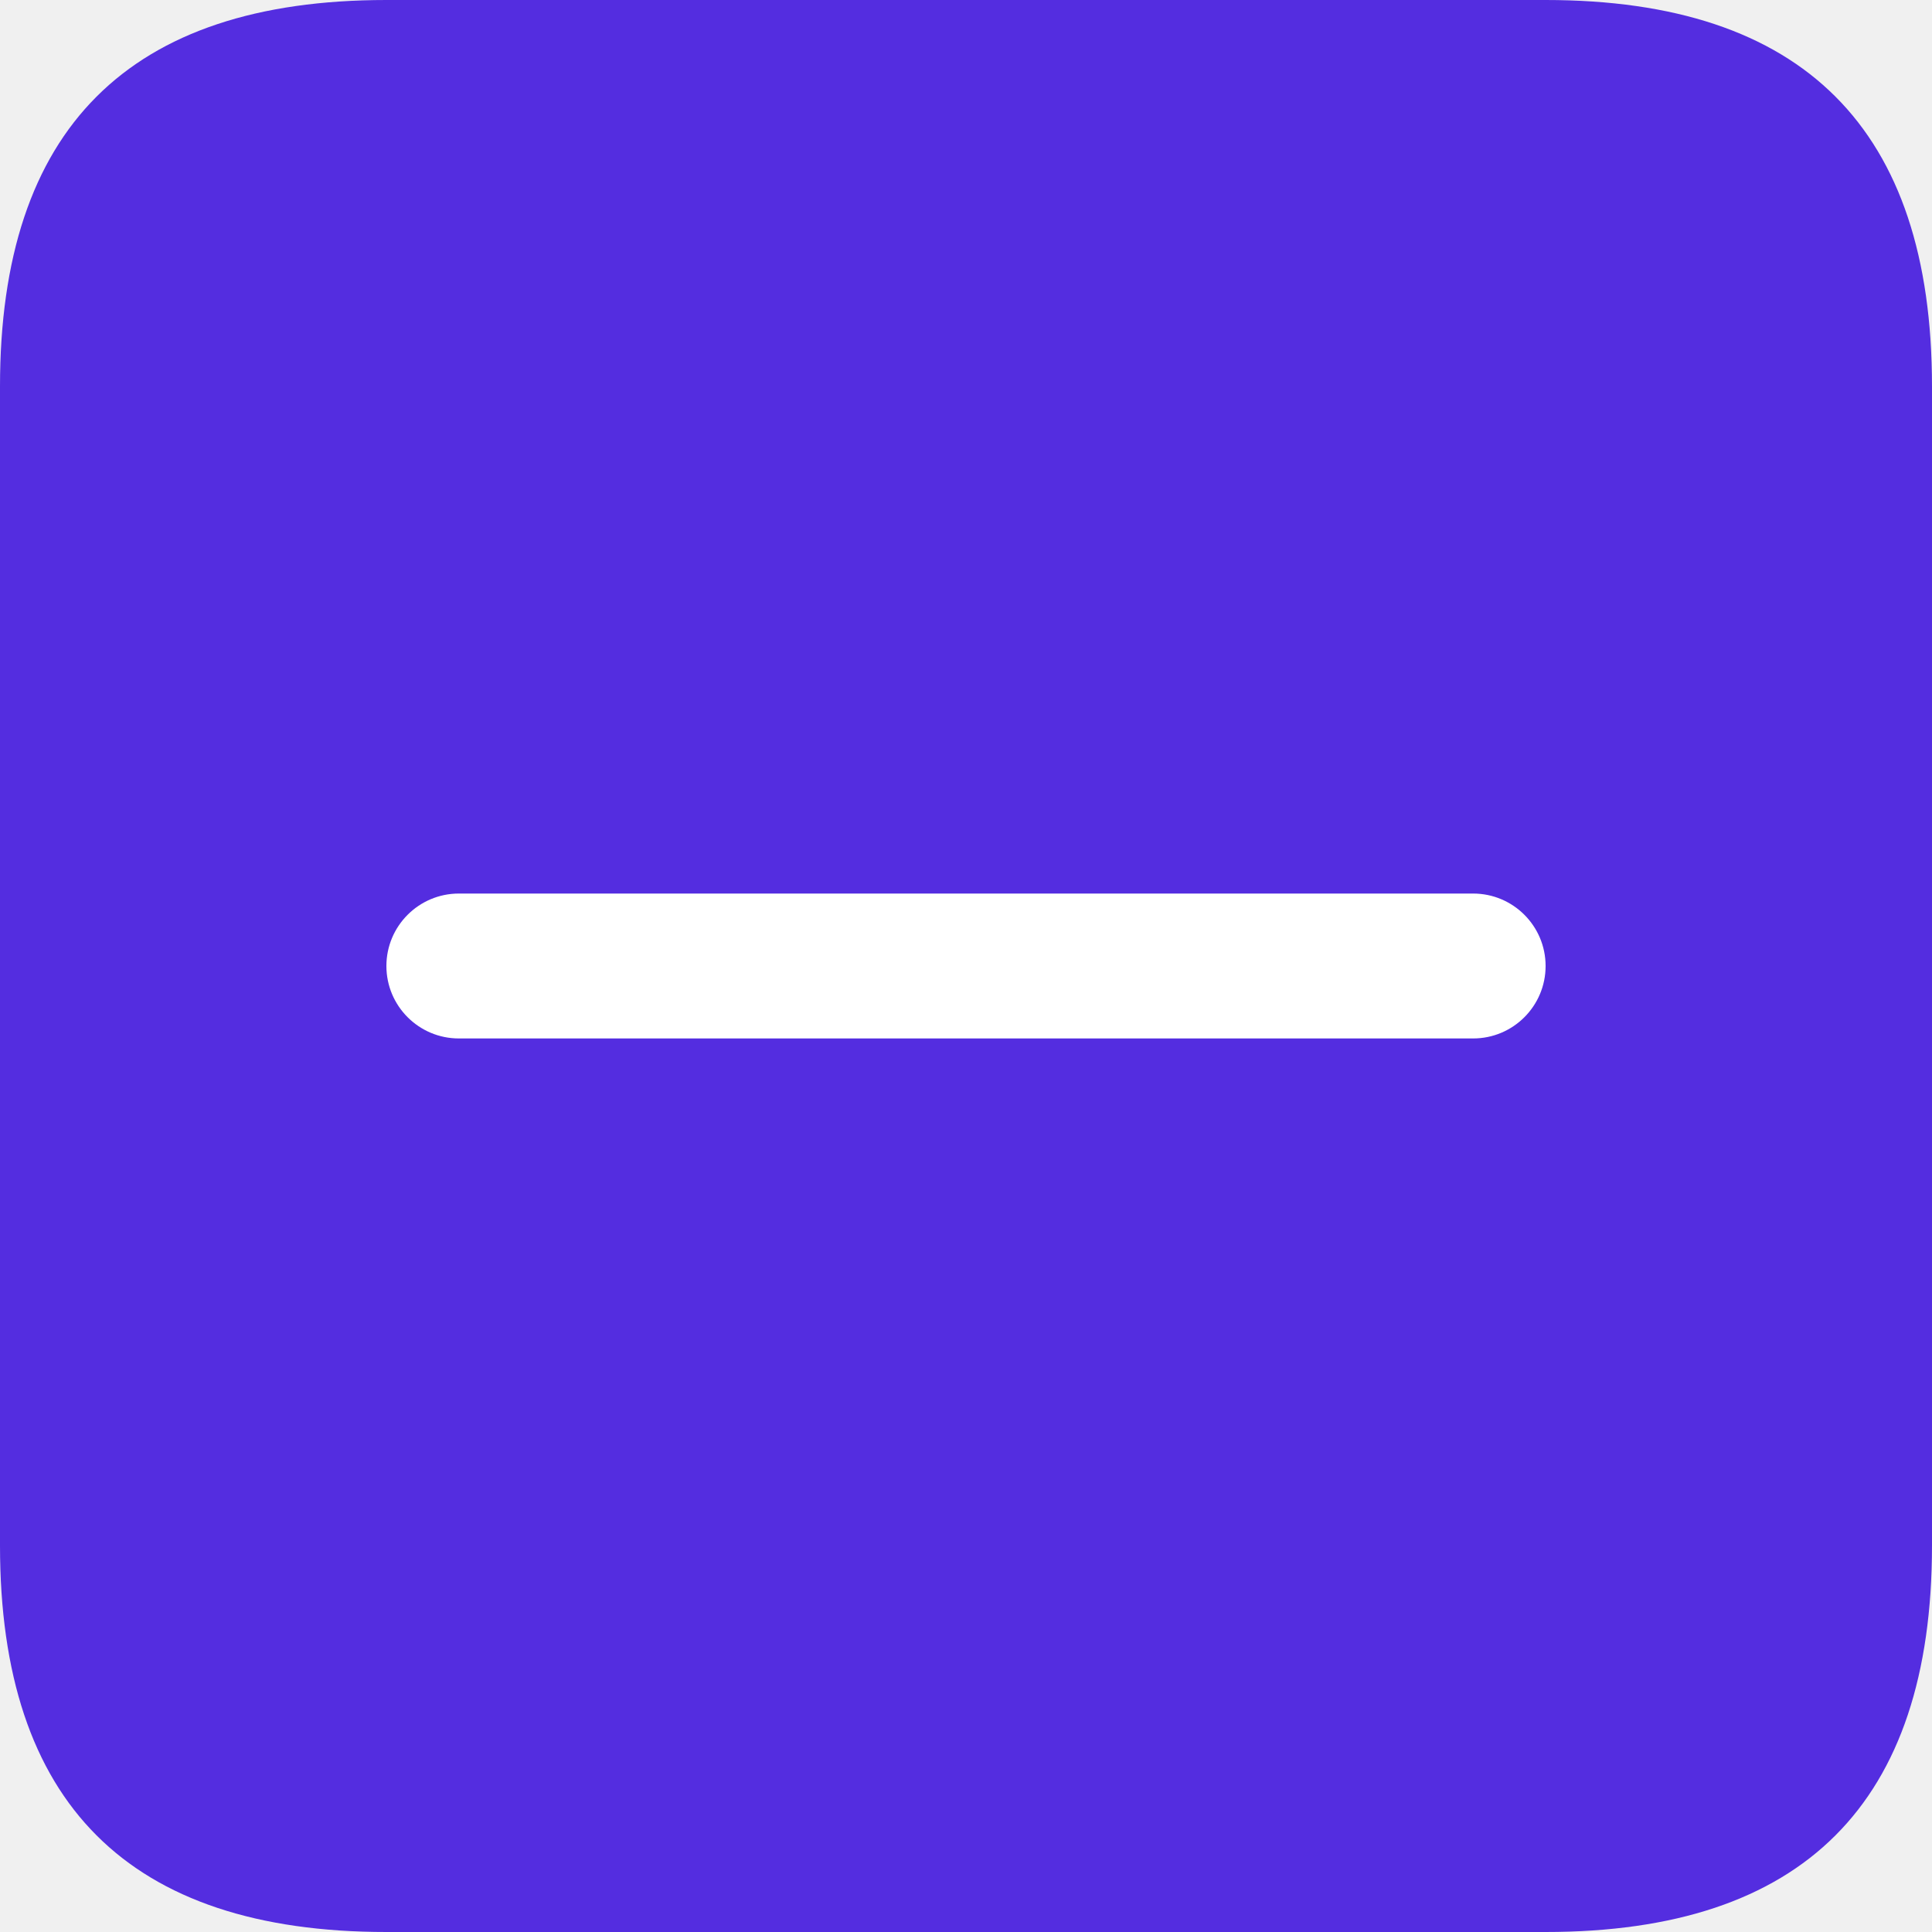
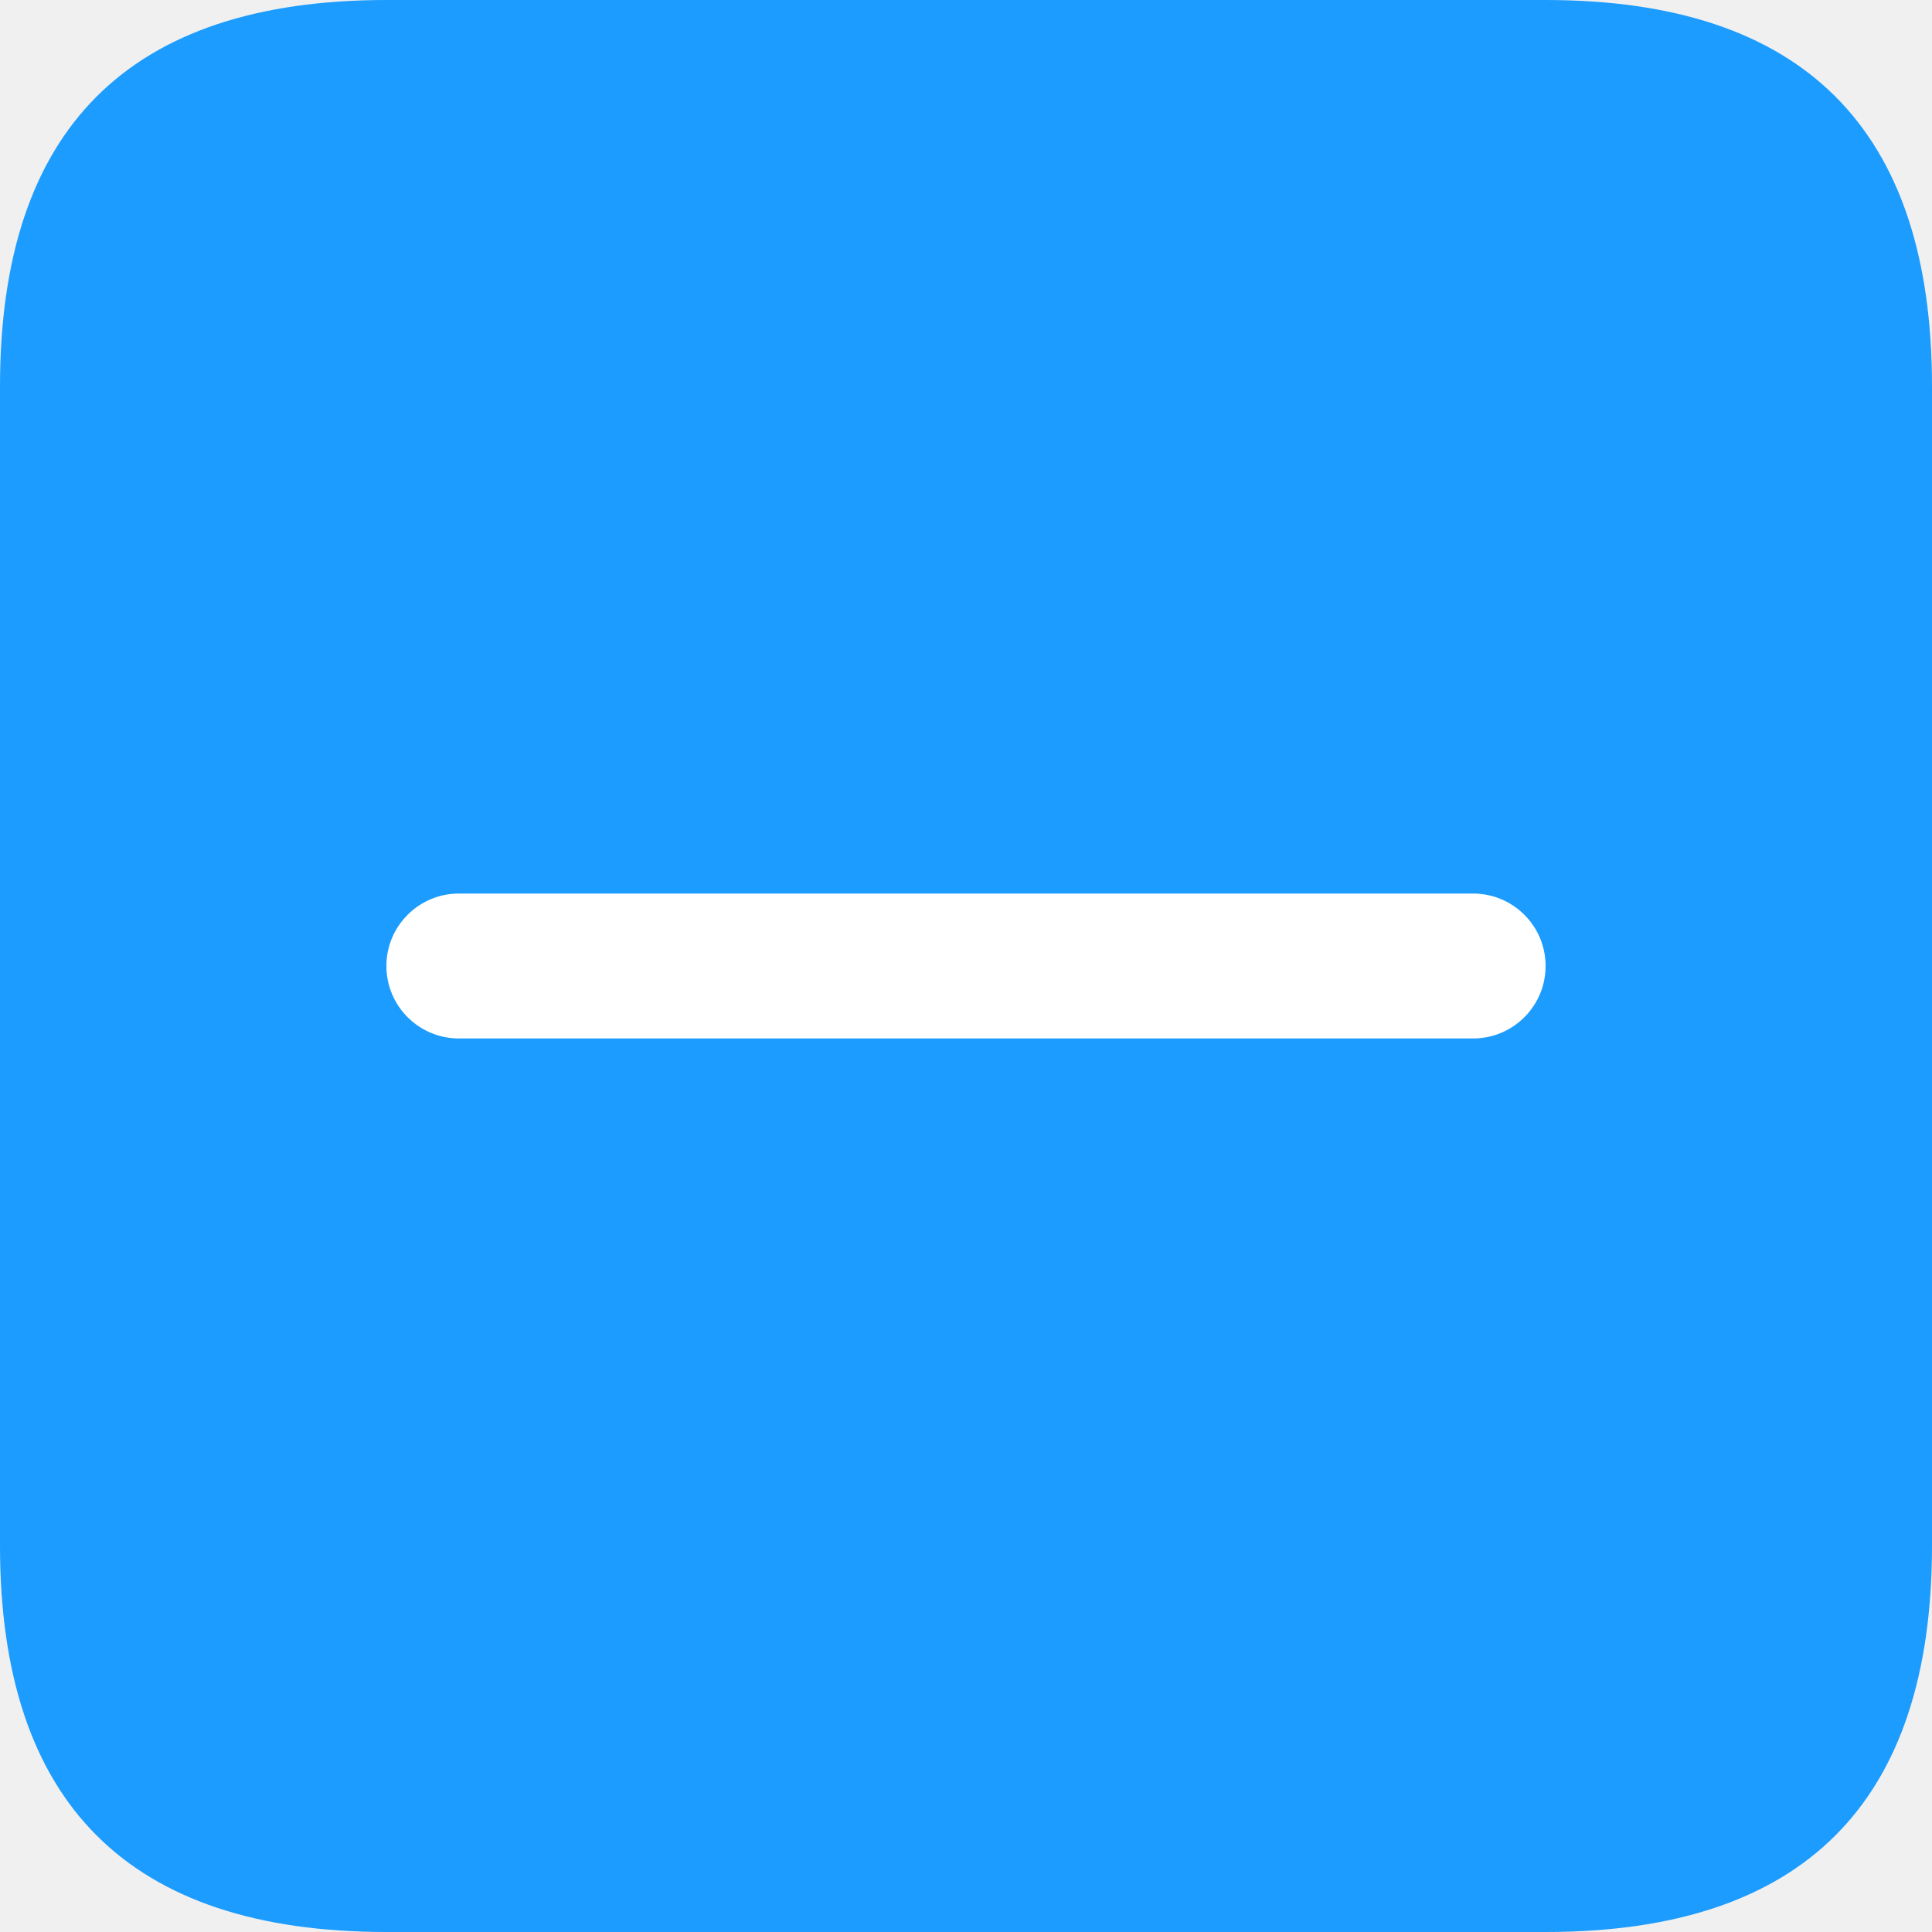
<svg xmlns="http://www.w3.org/2000/svg" width="20px" height="20px" viewBox="0 0 20 20" version="1.1">
  <g id="页面-1" stroke="none" stroke-width="1" fill="none" fill-rule="evenodd">
    <g id="上传图片后" transform="translate(-336, -483)" fill-rule="nonzero">
      <g id="del_pic" transform="translate(336, 483)">
-         <path d="M4,0 L16,0 C18.667,0 20,1.333 20,4 L20,16 C20,18.667 18.667,20 16,20 L4,20 C1.333,20 5.68434189e-14,18.667 5.68434189e-14,16 L5.68434189e-14,4 C5.68434189e-14,1.333 1.333,0 4,0 Z" id="路径" fill="#542DE0" />
+         <path d="M4,0 L16,0 C18.667,0 20,1.333 20,4 L20,16 C20,18.667 18.667,20 16,20 L4,20 C1.333,20 5.68434189e-14,18.667 5.68434189e-14,16 L5.68434189e-14,4 C5.68434189e-14,1.333 1.333,0 4,0 Z" id="路径" fill="#1C9CFE" />
        <path d="M15.25,9.25 L10.75,9.25 L9.25,9.25 L4.75,9.25 C4.336,9.25 4,9.586 4,10 C4,10.414 4.336,10.75 4.75,10.75 L9.25,10.75 L10.75,10.75 L15.25,10.75 C15.664,10.75 16,10.414 16,10 C16,9.586 15.664,9.25 15.25,9.25 Z" id="路径" fill="#FFFFFF" />
      </g>
    </g>
  </g>
</svg>
